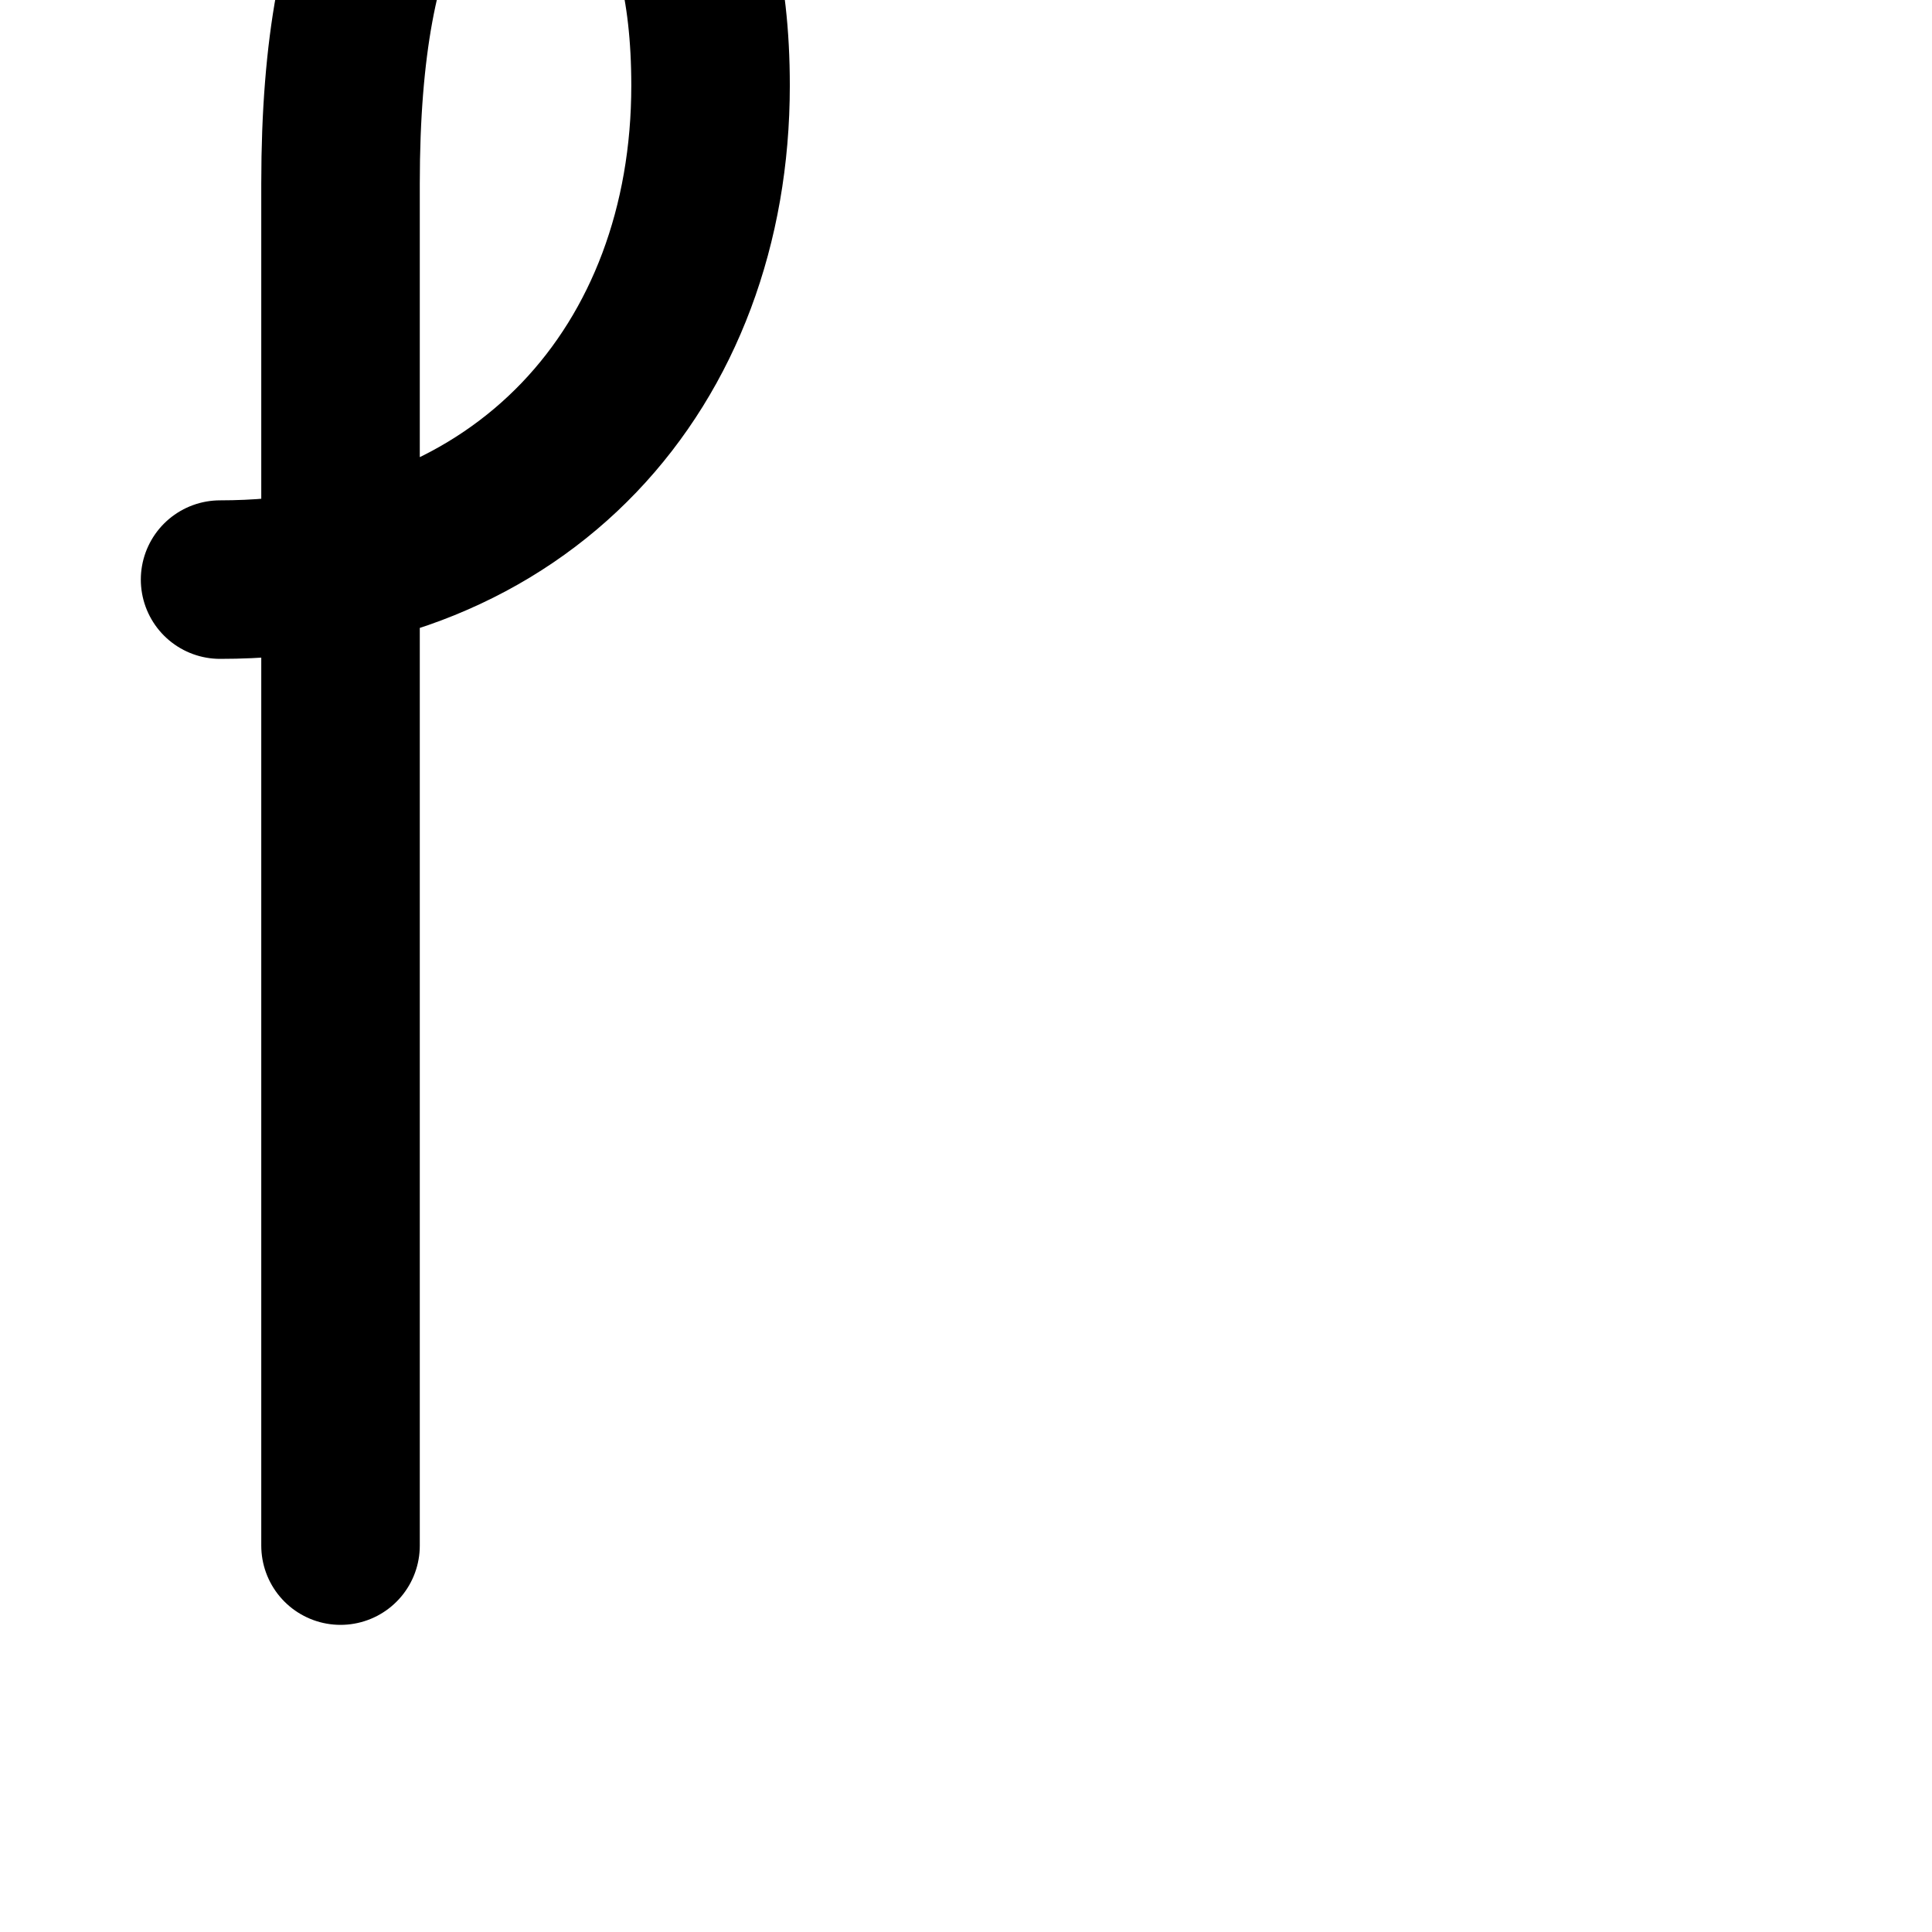
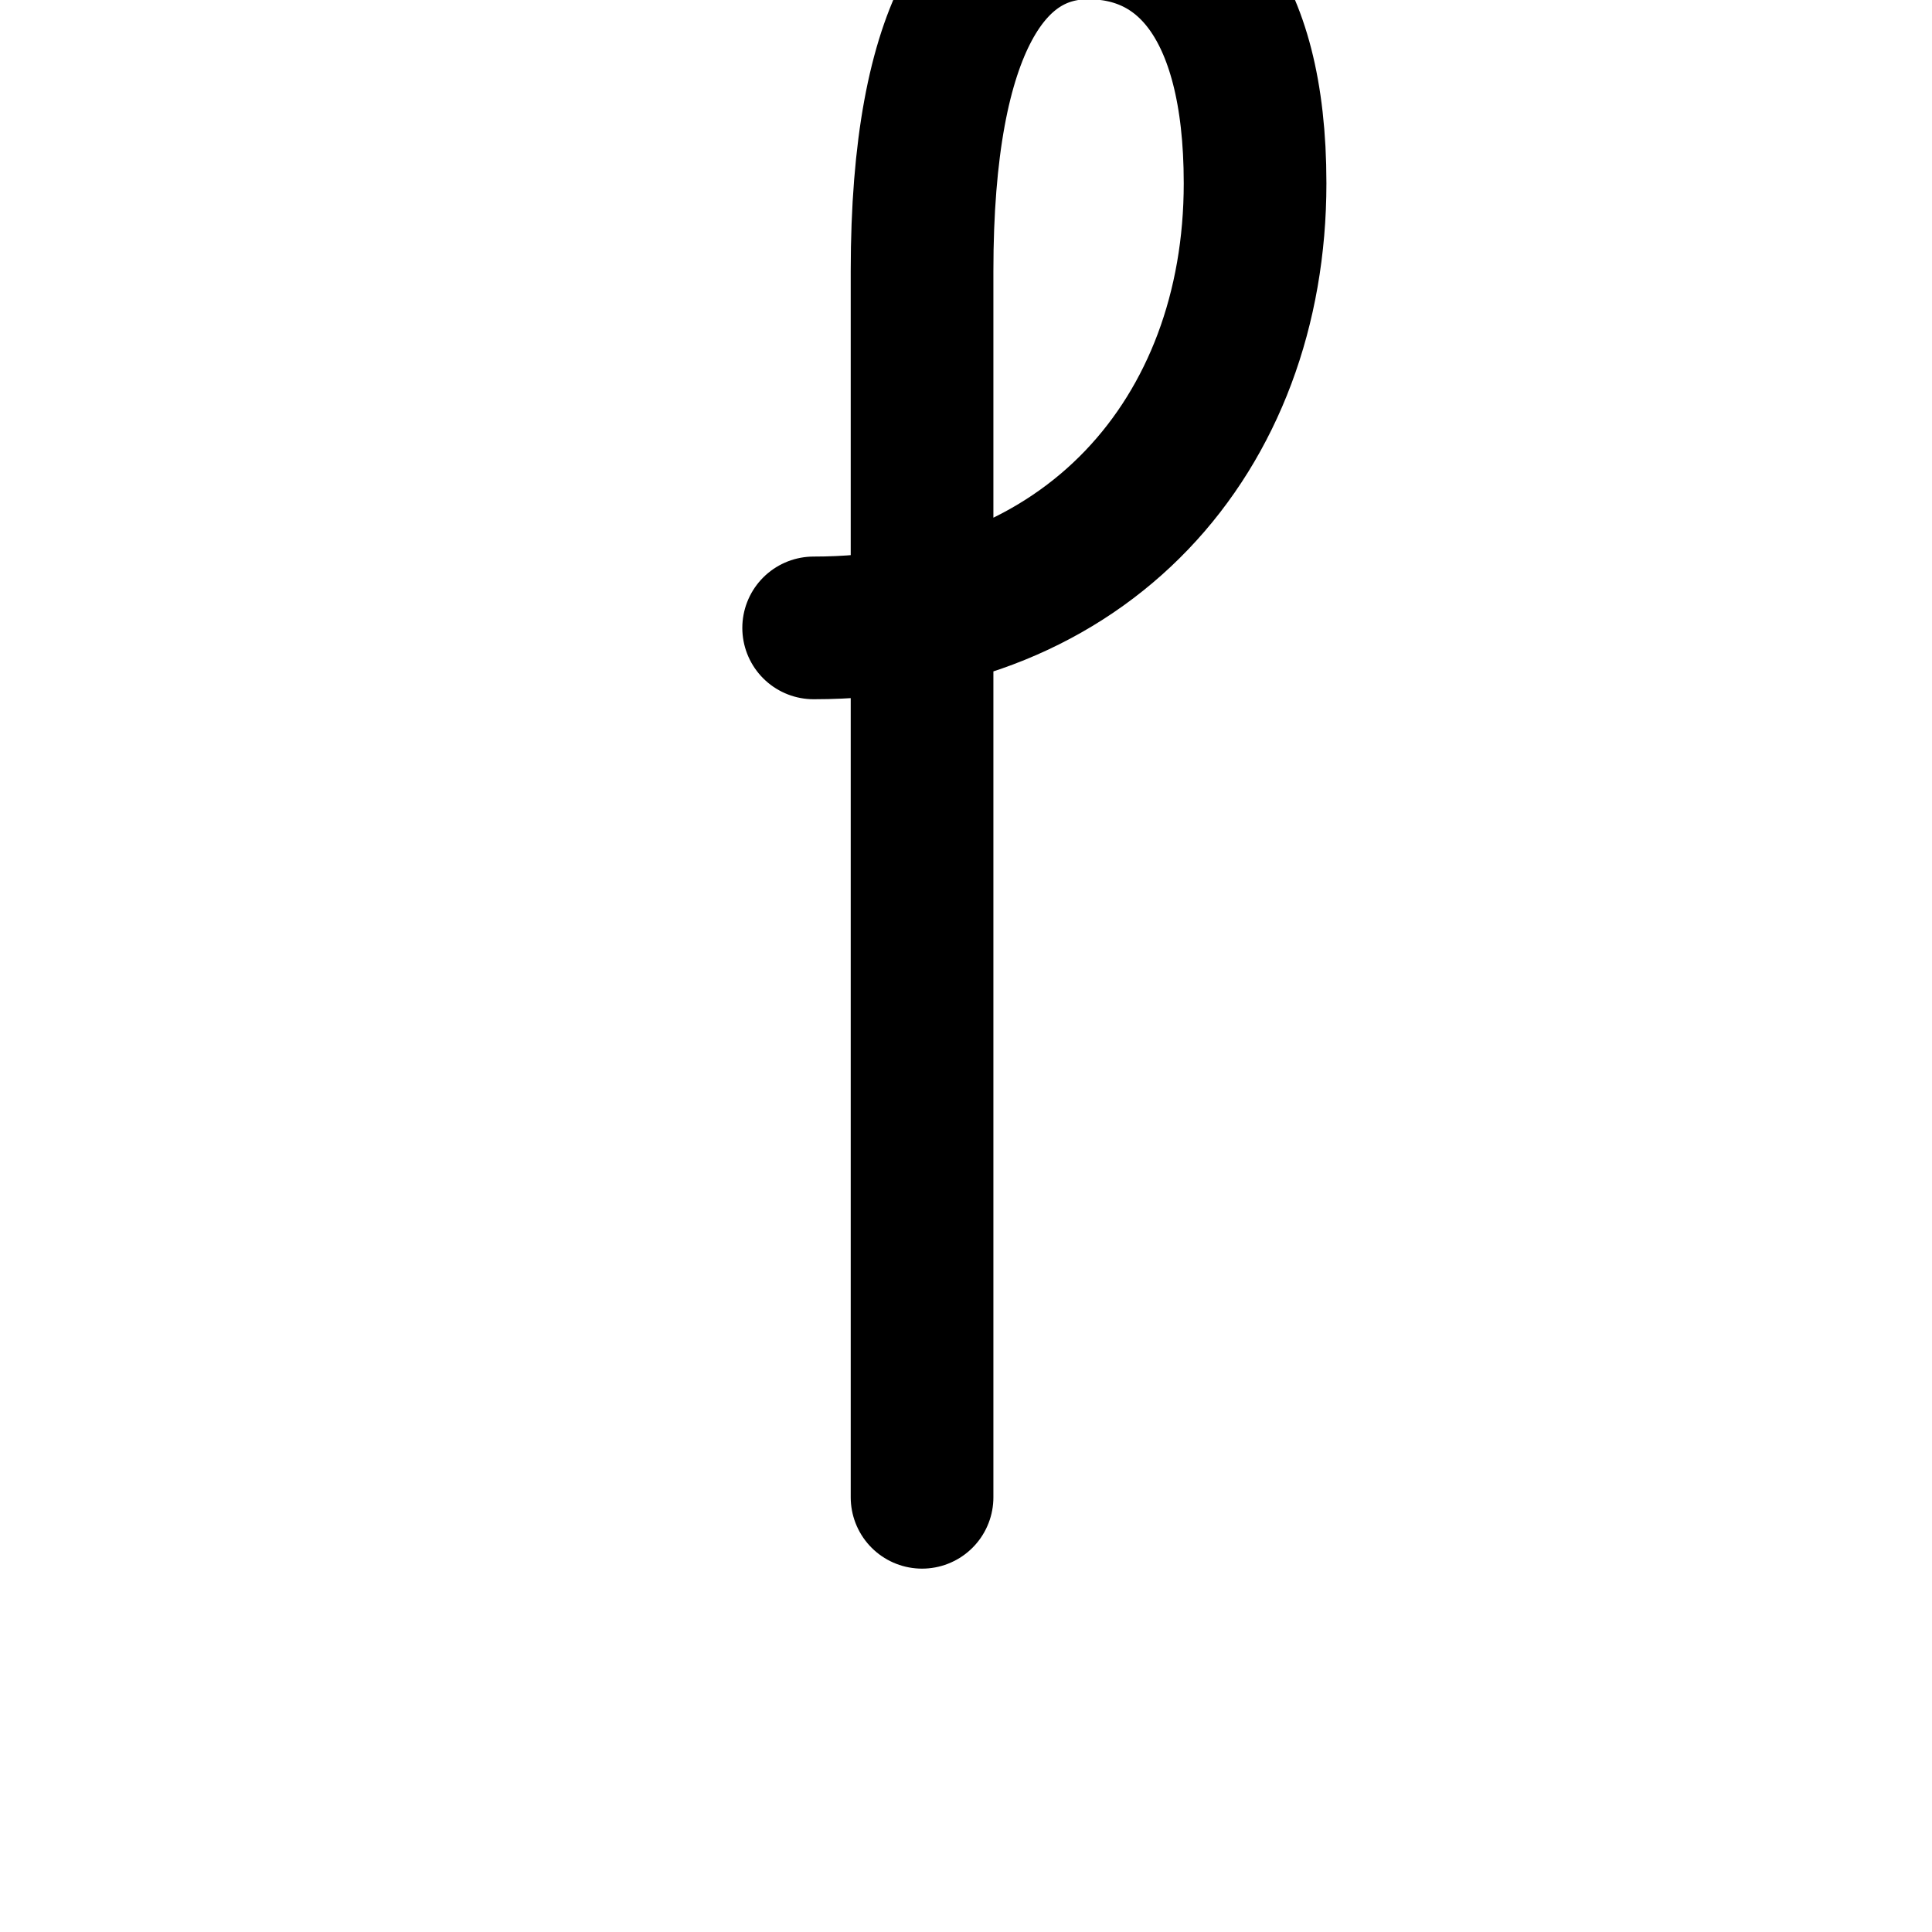
<svg xmlns="http://www.w3.org/2000/svg" version="1.1" viewBox="-10 0 1000 1000" id="svg2" width="1000" height="1000">
  <defs id="defs10" />
  <g id="g4720" transform="matrix(1.0663,0,0,-1.0663,68.33568,1499.684)" style="opacity:0.451" />
  <g transform="matrix(1,0,0,-1,0,1418)" id="g4" />
  <g id="g4720-4" transform="matrix(1.0663,0,0,-1.0663,136.9952,1604.197)" style="opacity:0.451" />
  <g transform="matrix(1,0,0,-1,68.65956,1522.513)" id="g4-5" />
-   <path style="fill:none;fill-rule:evenodd;stroke:#000000;stroke-width:82.051;stroke-linecap:round;stroke-linejoin:round;stroke-miterlimit:4;stroke-dasharray:none;stroke-opacity:1" d="M 166.256,800 V 94.916 c 0,-142.414 40.125,-197.479 95.611,-197.479 53.589,0 95.915,41.753 95.915,146.893 0,144.69 -96.766,255.671 -253.868,255.671" id="path4732" />
+   <path style="fill:none;fill-rule:evenodd;stroke:#000000;stroke-width:73.846;stroke-linecap:round;stroke-linejoin:round;stroke-miterlimit:4;stroke-dasharray:none;stroke-opacity:1" d="M 467.255,775 V 140.424 c 0,-128.173 36.112,-177.731 86.049,-177.731 48.23,0 86.323,37.578 86.323,132.203 0,130.221 -87.09,230.104 -228.481,230.104" id="path4732" />
</svg>
